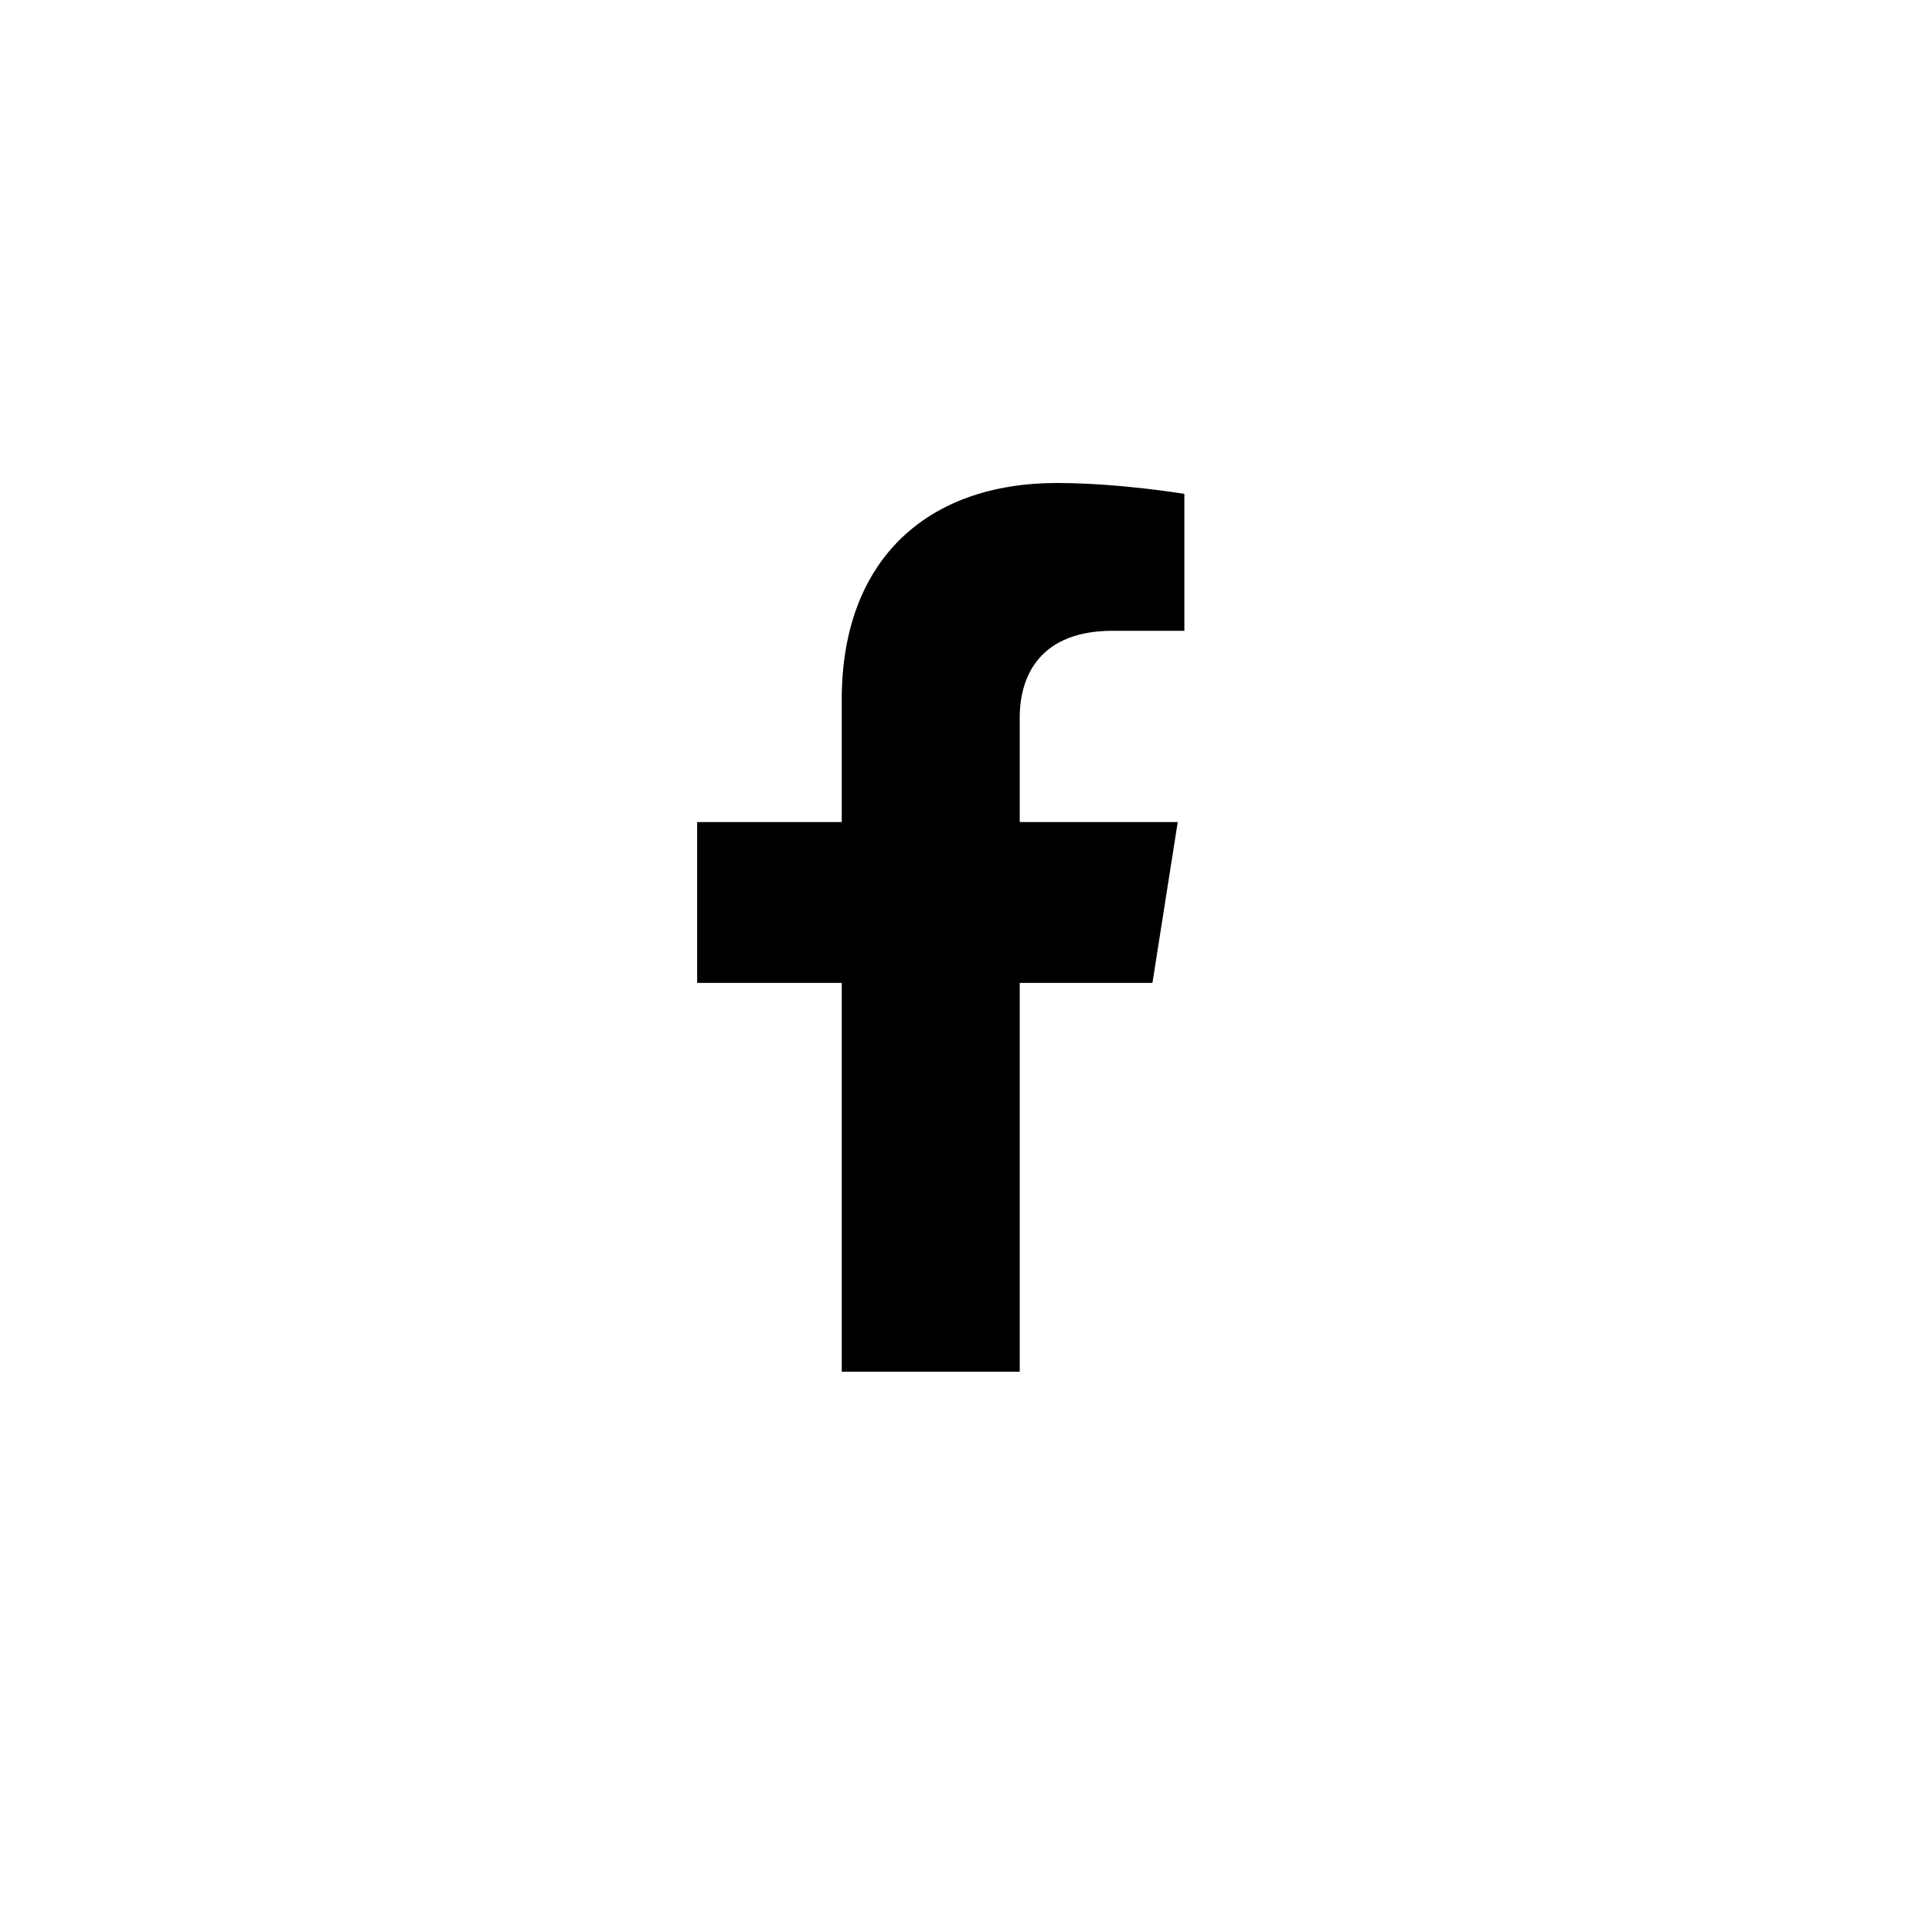
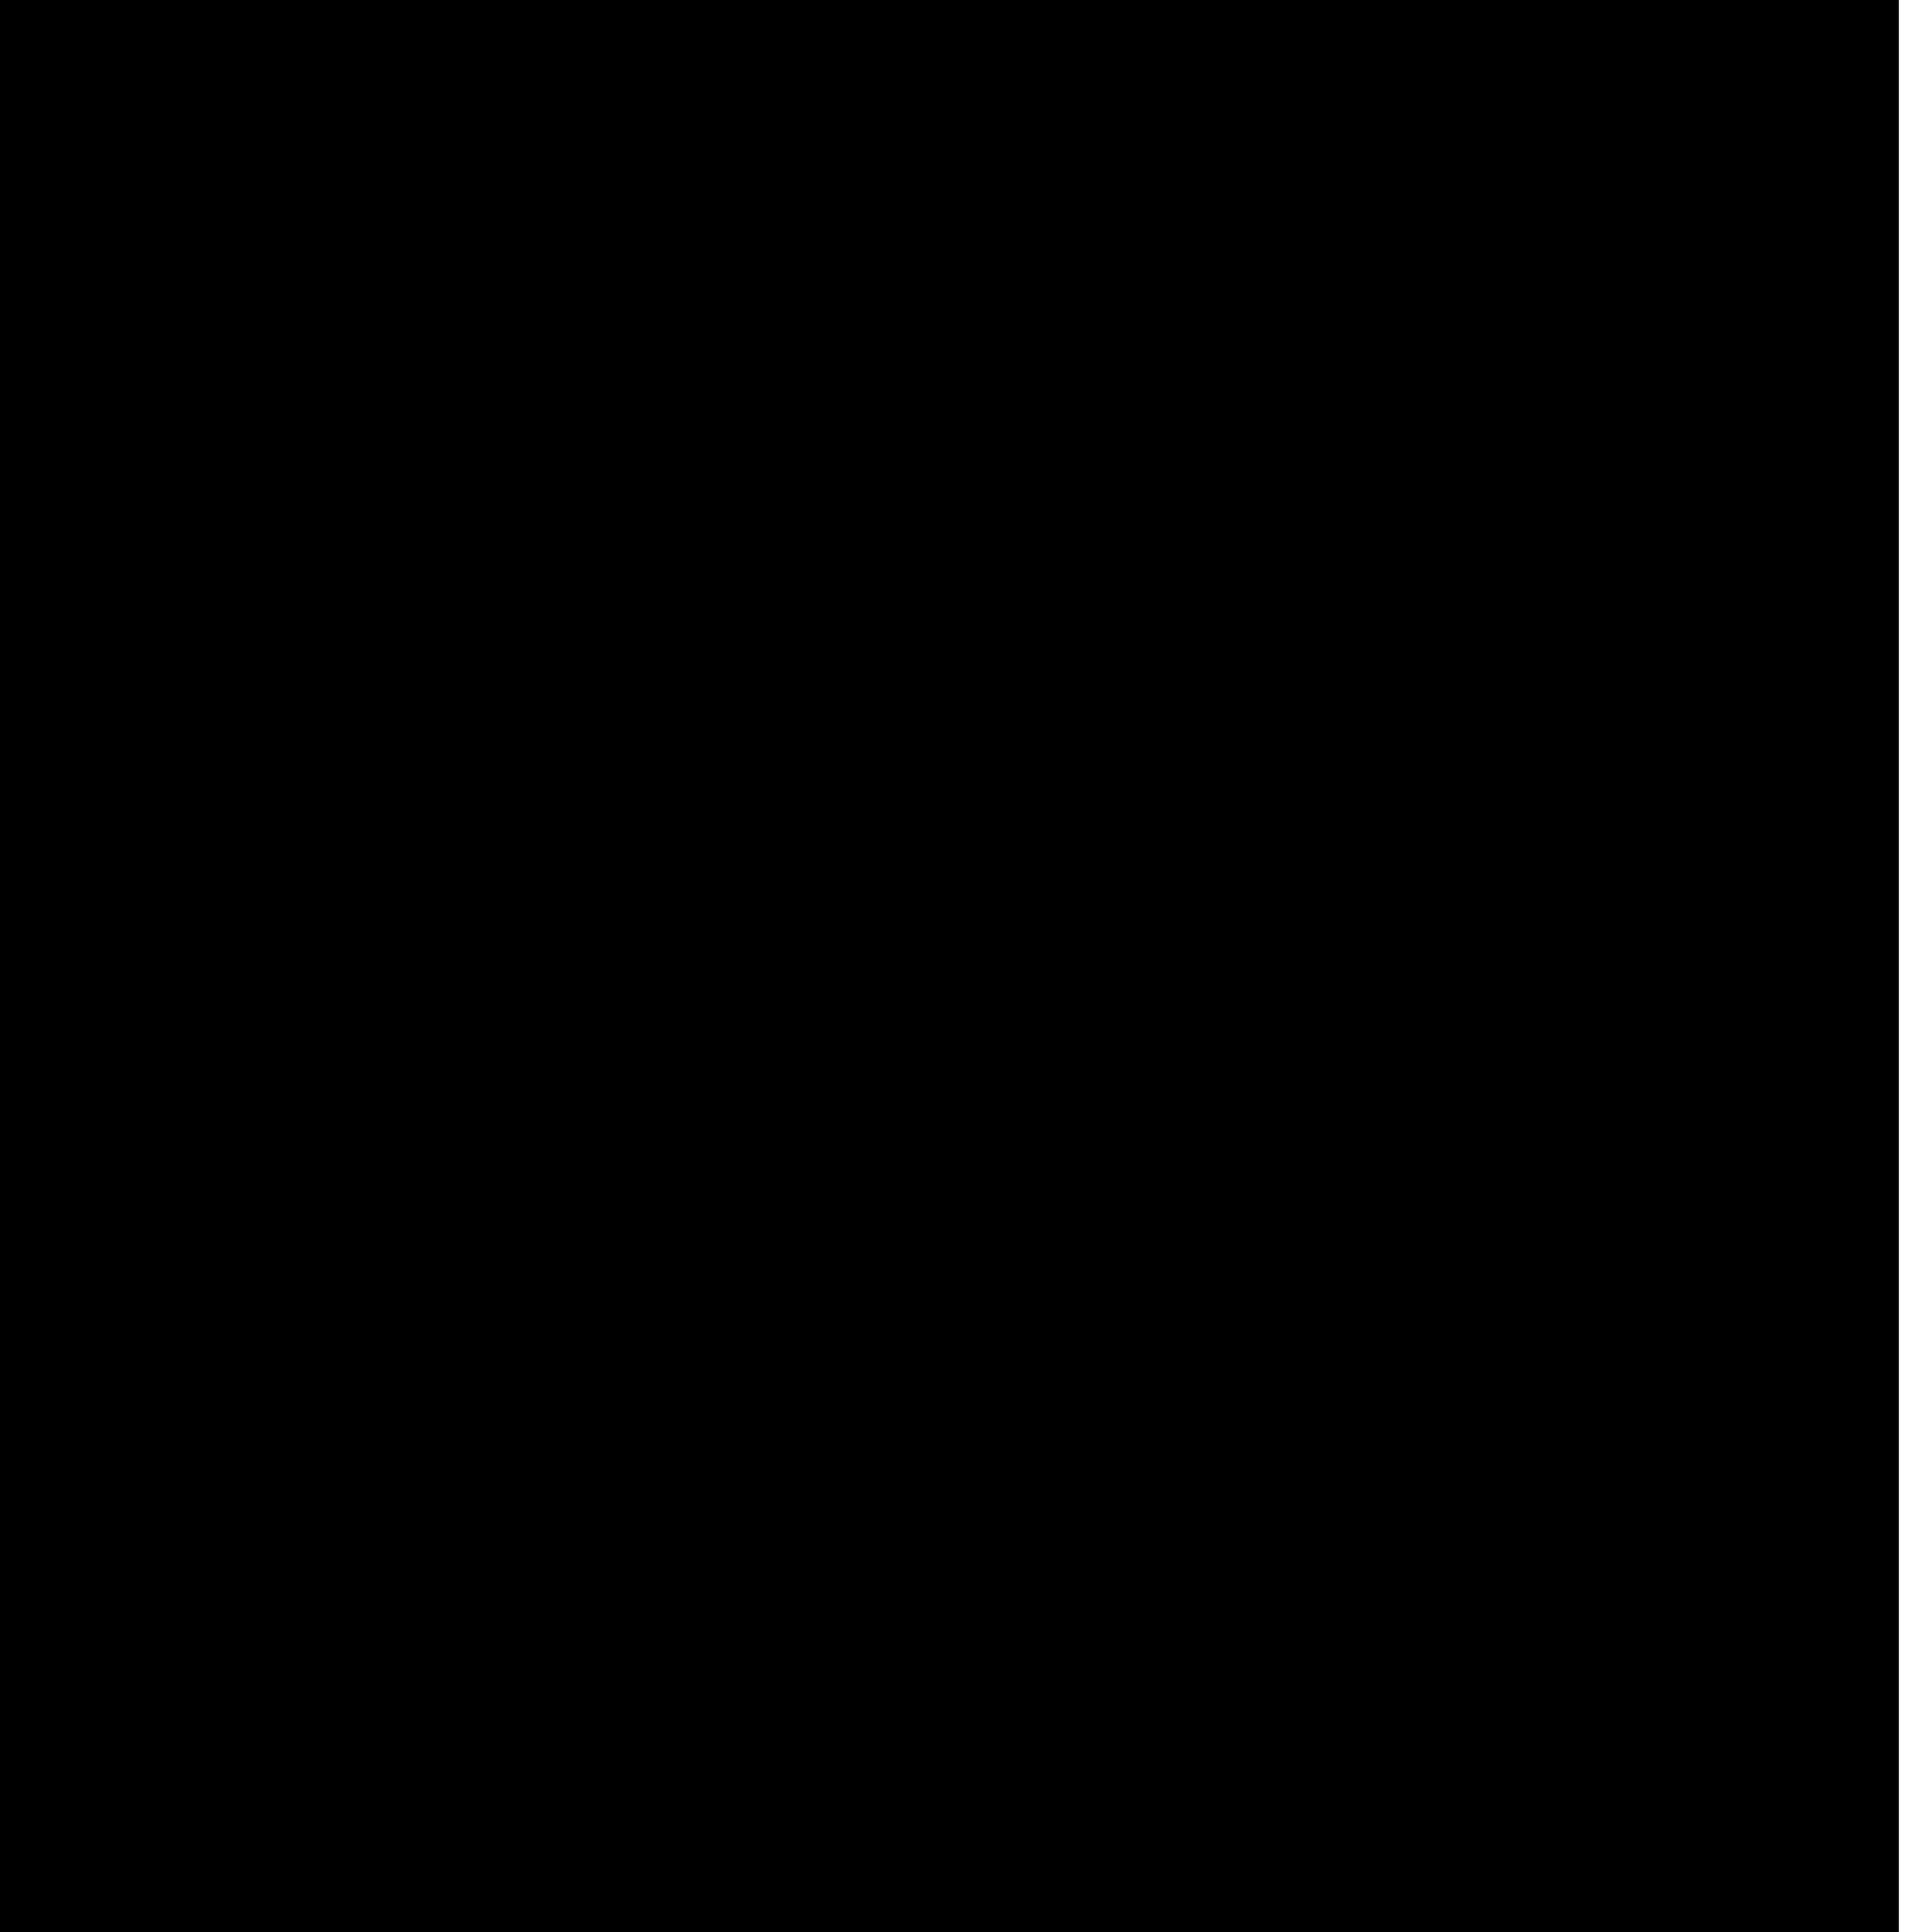
- <svg xmlns="http://www.w3.org/2000/svg" width="32" height="32" viewBox="0 0 32 32" fill="none">
-   <path d="M31.451 0H0V32H31.451V0Z" fill="transparent" />
-   <path d="M19.088 16.28L19.507 13.616H16.89V11.887C16.89 11.159 17.256 10.448 18.428 10.448H19.617V8.18C19.617 8.18 18.538 8 17.506 8C15.351 8 13.942 9.276 13.942 11.586V13.616H11.547V16.28H13.942V22.72H16.89V16.28H19.088Z" fill="black" />
+ <svg xmlns="http://www.w3.org/2000/svg" width="32" height="32" viewBox="0 0 32 32">
+   <path d="M31.451 0H0V32H31.451V0Z" />
+   <path d="M19.088 16.28L19.507 13.616H16.89V11.887C16.89 11.159 17.256 10.448 18.428 10.448H19.617V8.18C19.617 8.18 18.538 8 17.506 8C15.351 8 13.942 9.276 13.942 11.586V13.616H11.547V16.28H13.942V22.72H16.89V16.28H19.088Z" />
</svg>
